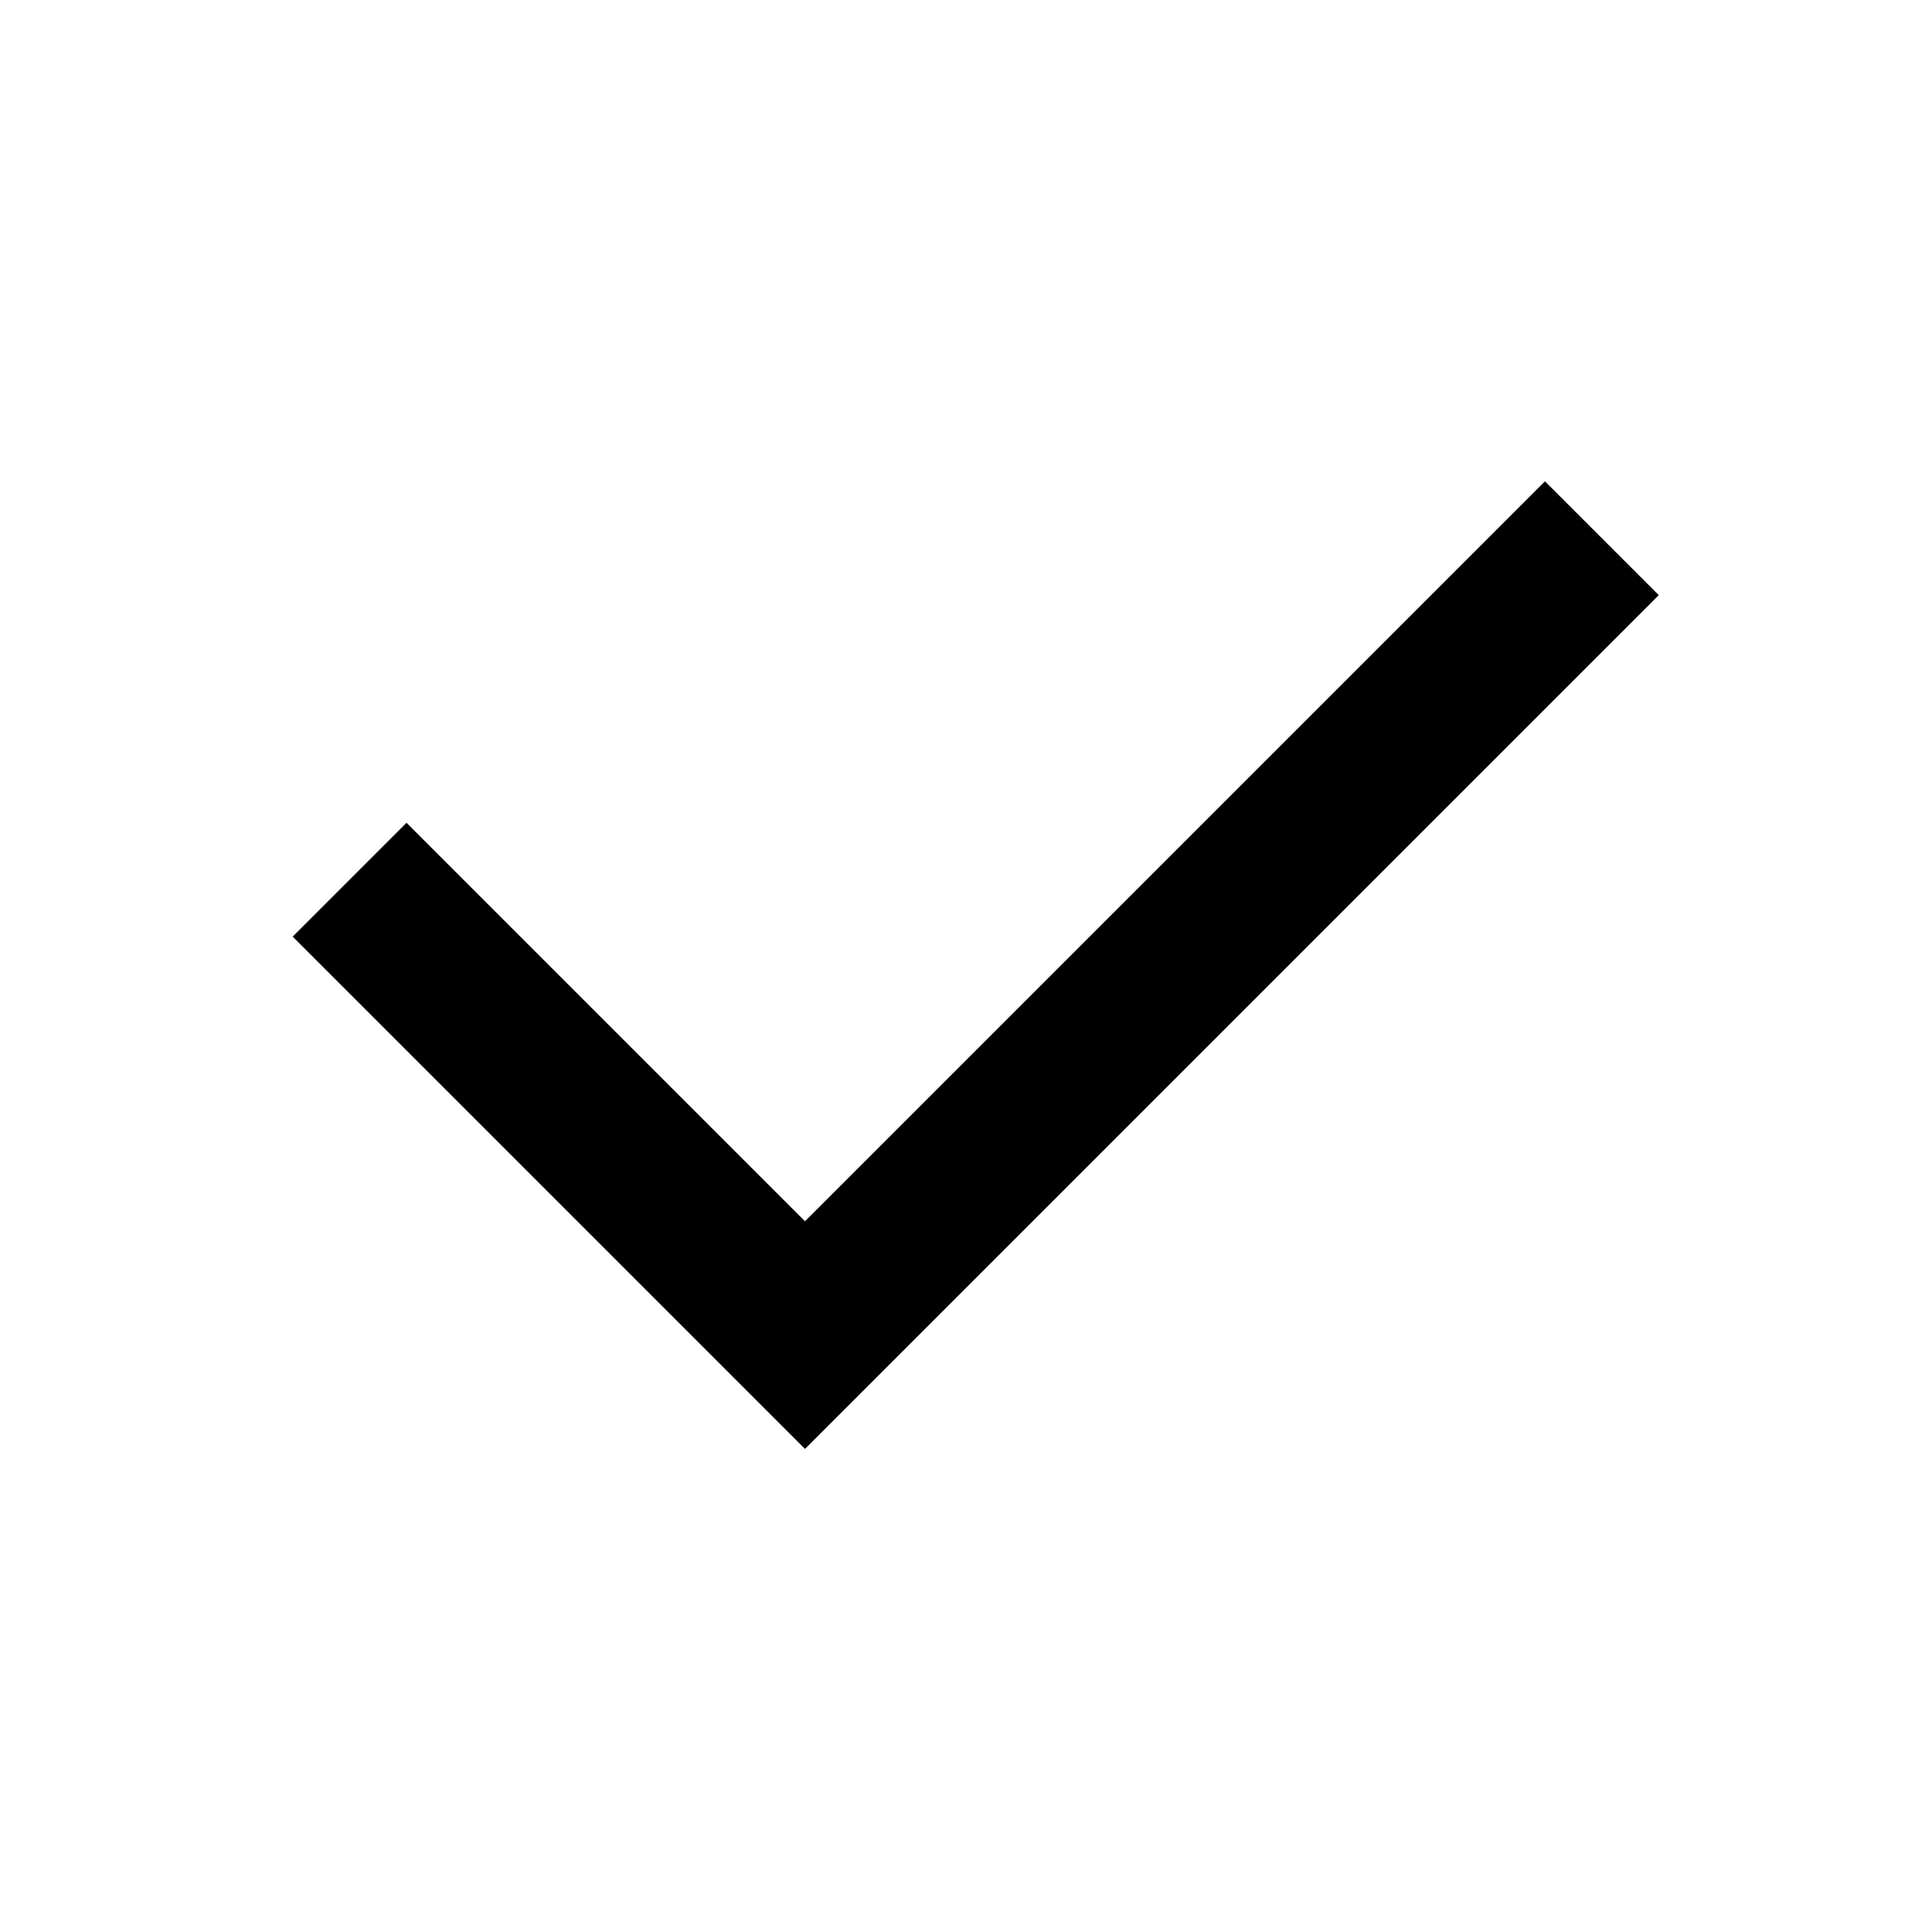
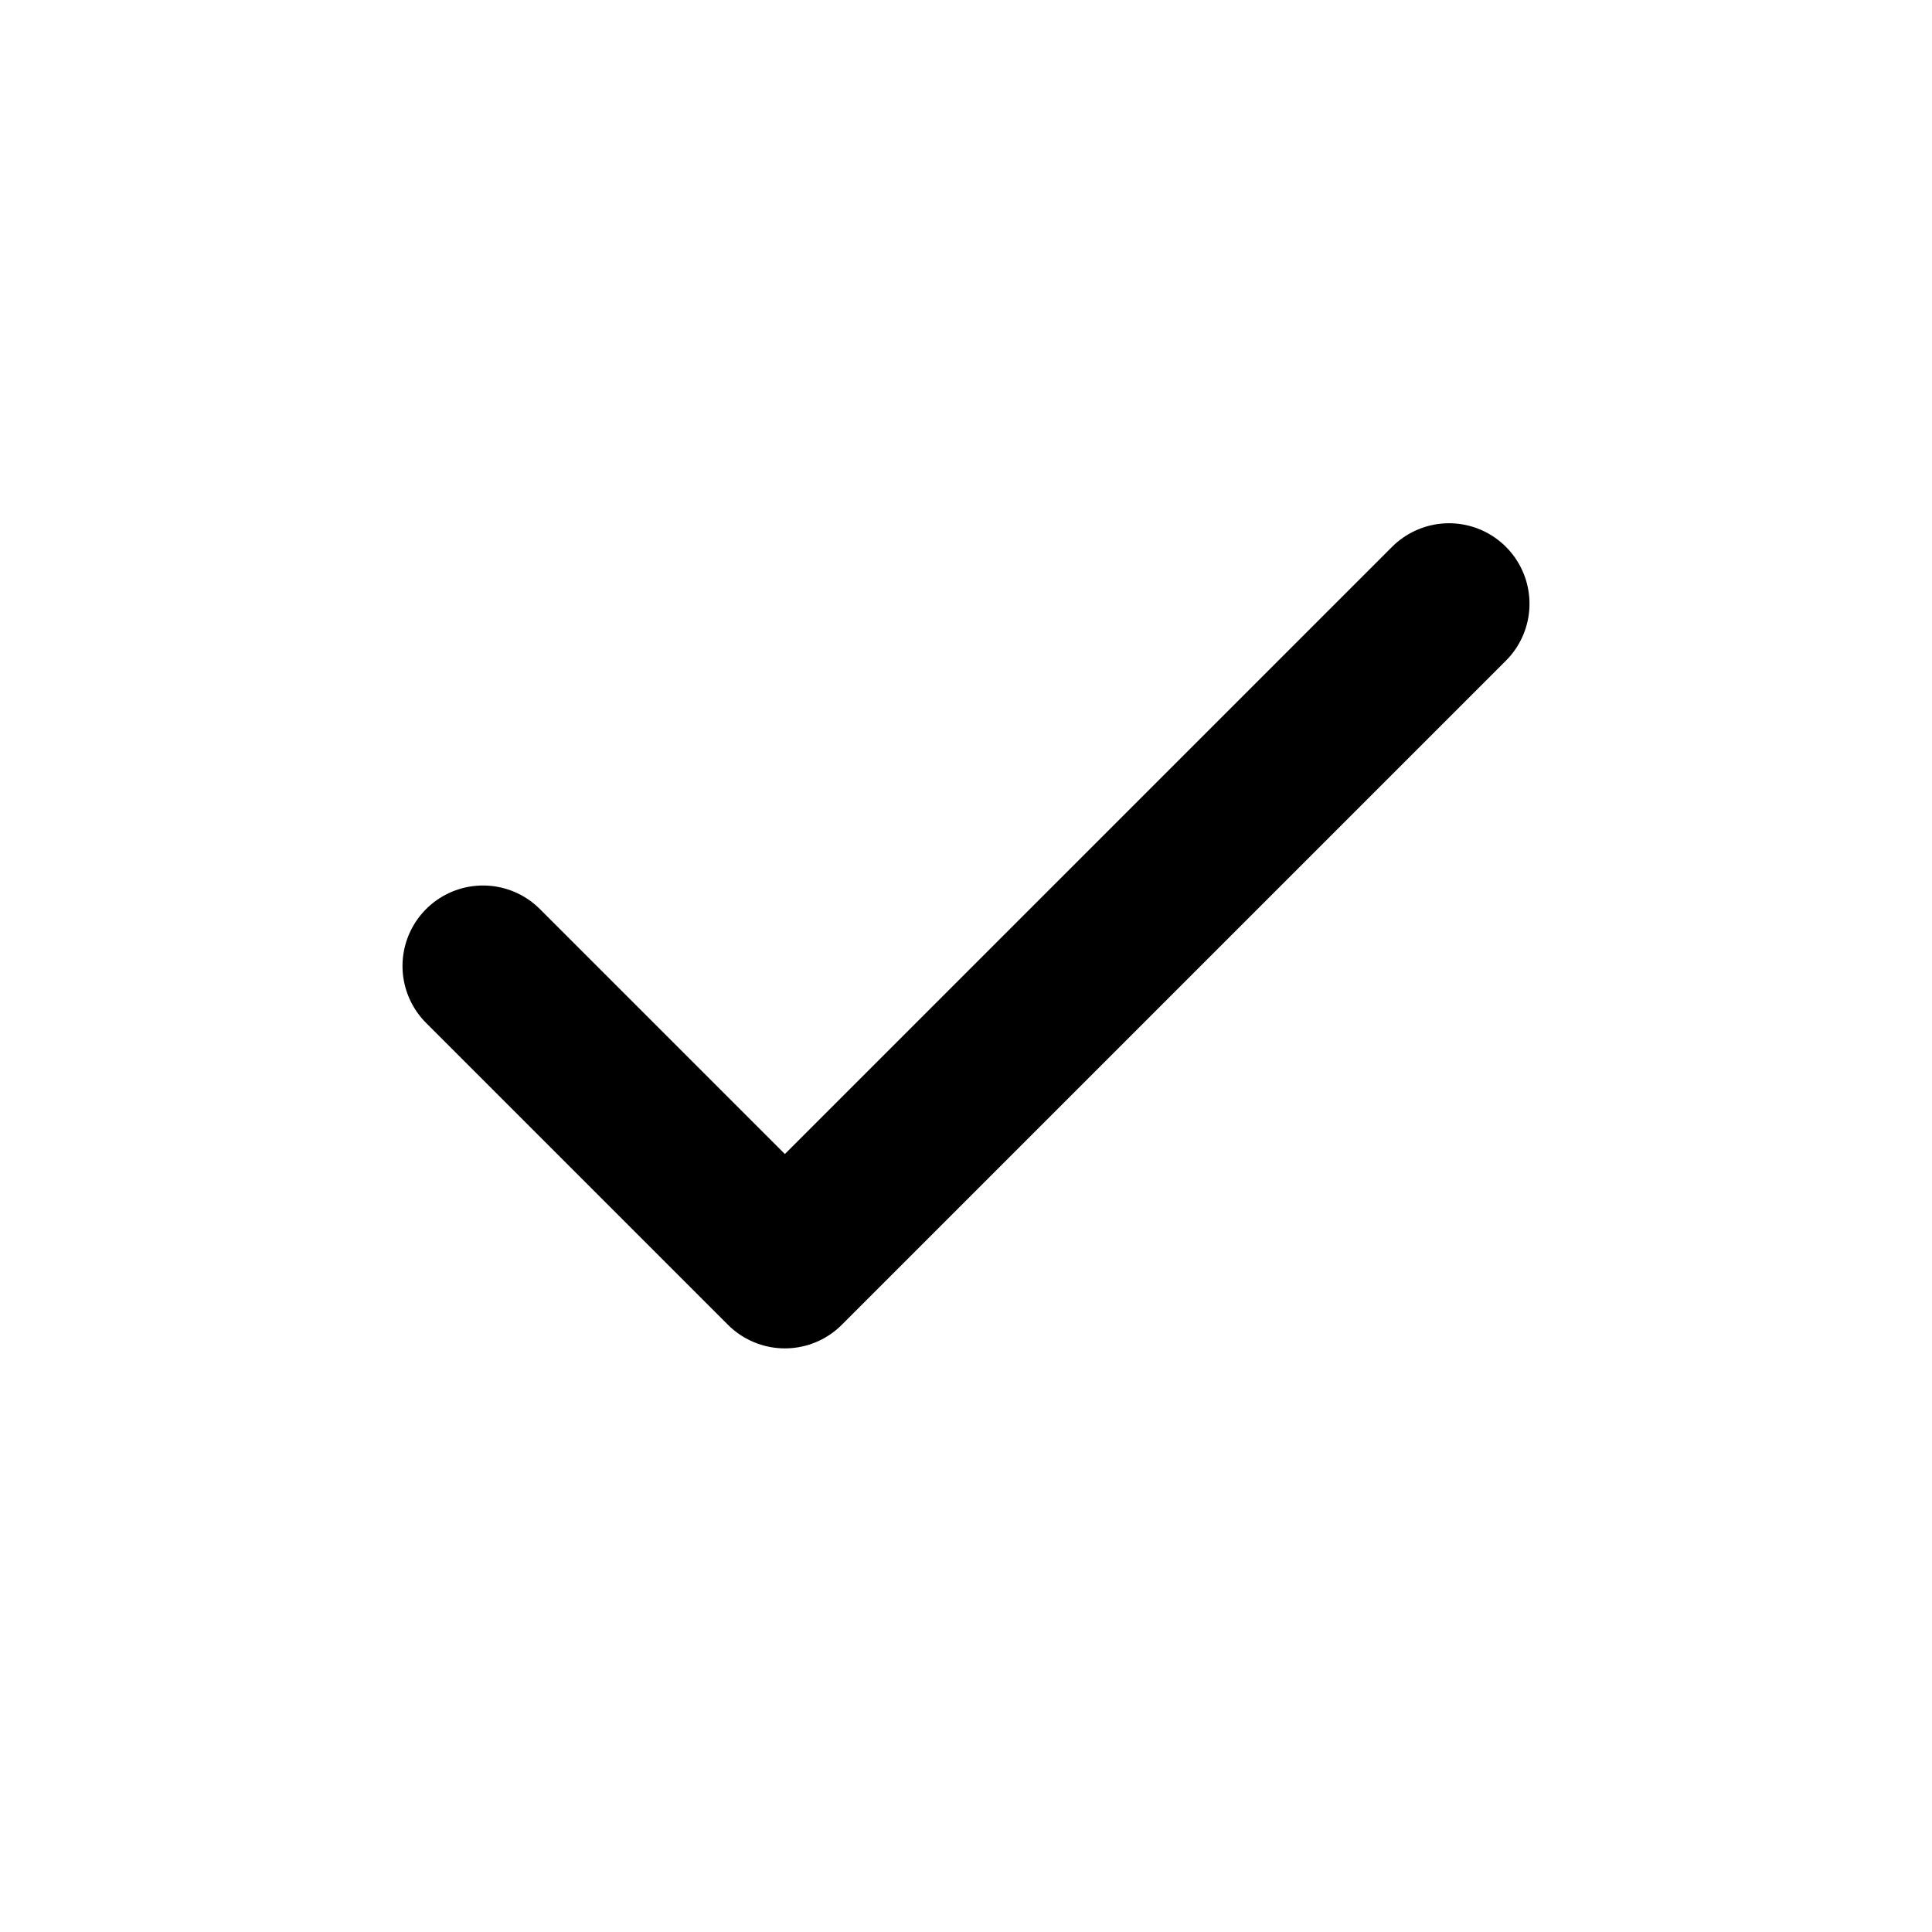
<svg xmlns="http://www.w3.org/2000/svg" width="24" height="24" viewBox="0 0 24 24" fill="none">
-   <path d="M10 15.171L19.192 5.979L20.606 7.393L10 17.999L3.636 11.635L5.05 10.221L10 15.171Z" fill="black" />
+   <path d="M18 7.5L9.75 15.75L6 12" stroke="black" stroke-width="2" stroke-linecap="round" stroke-linejoin="round" />
</svg>
